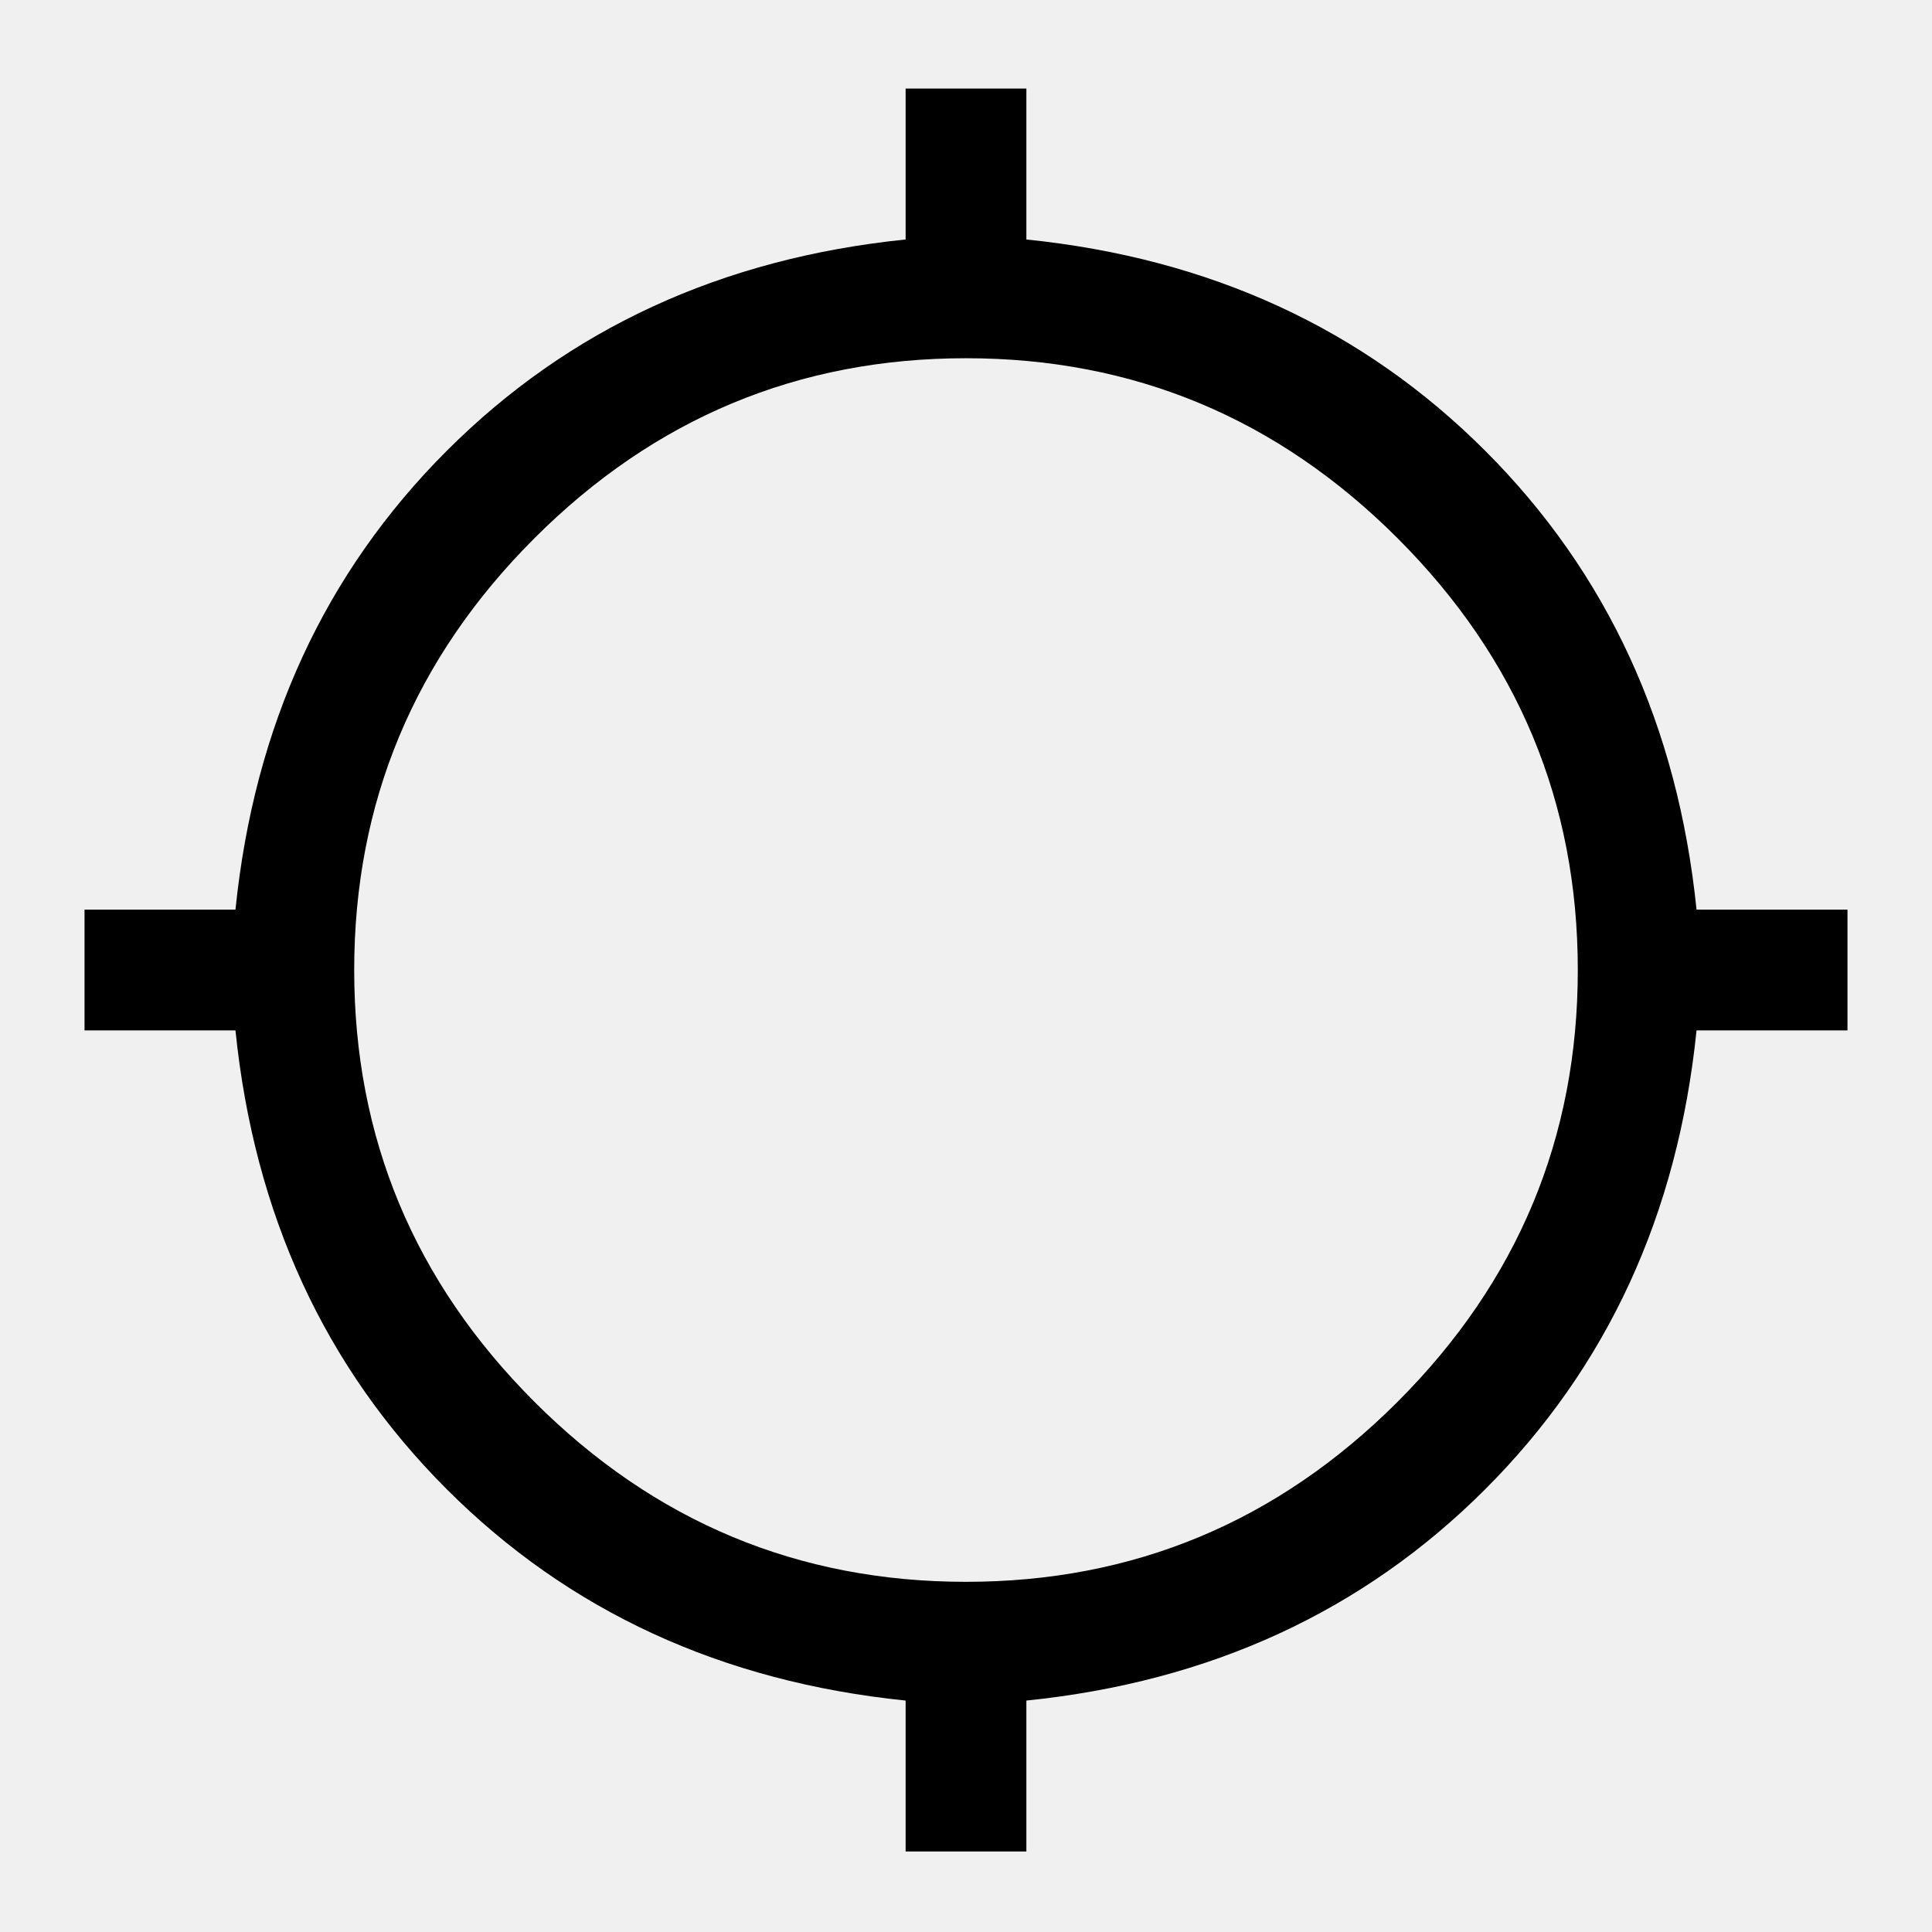
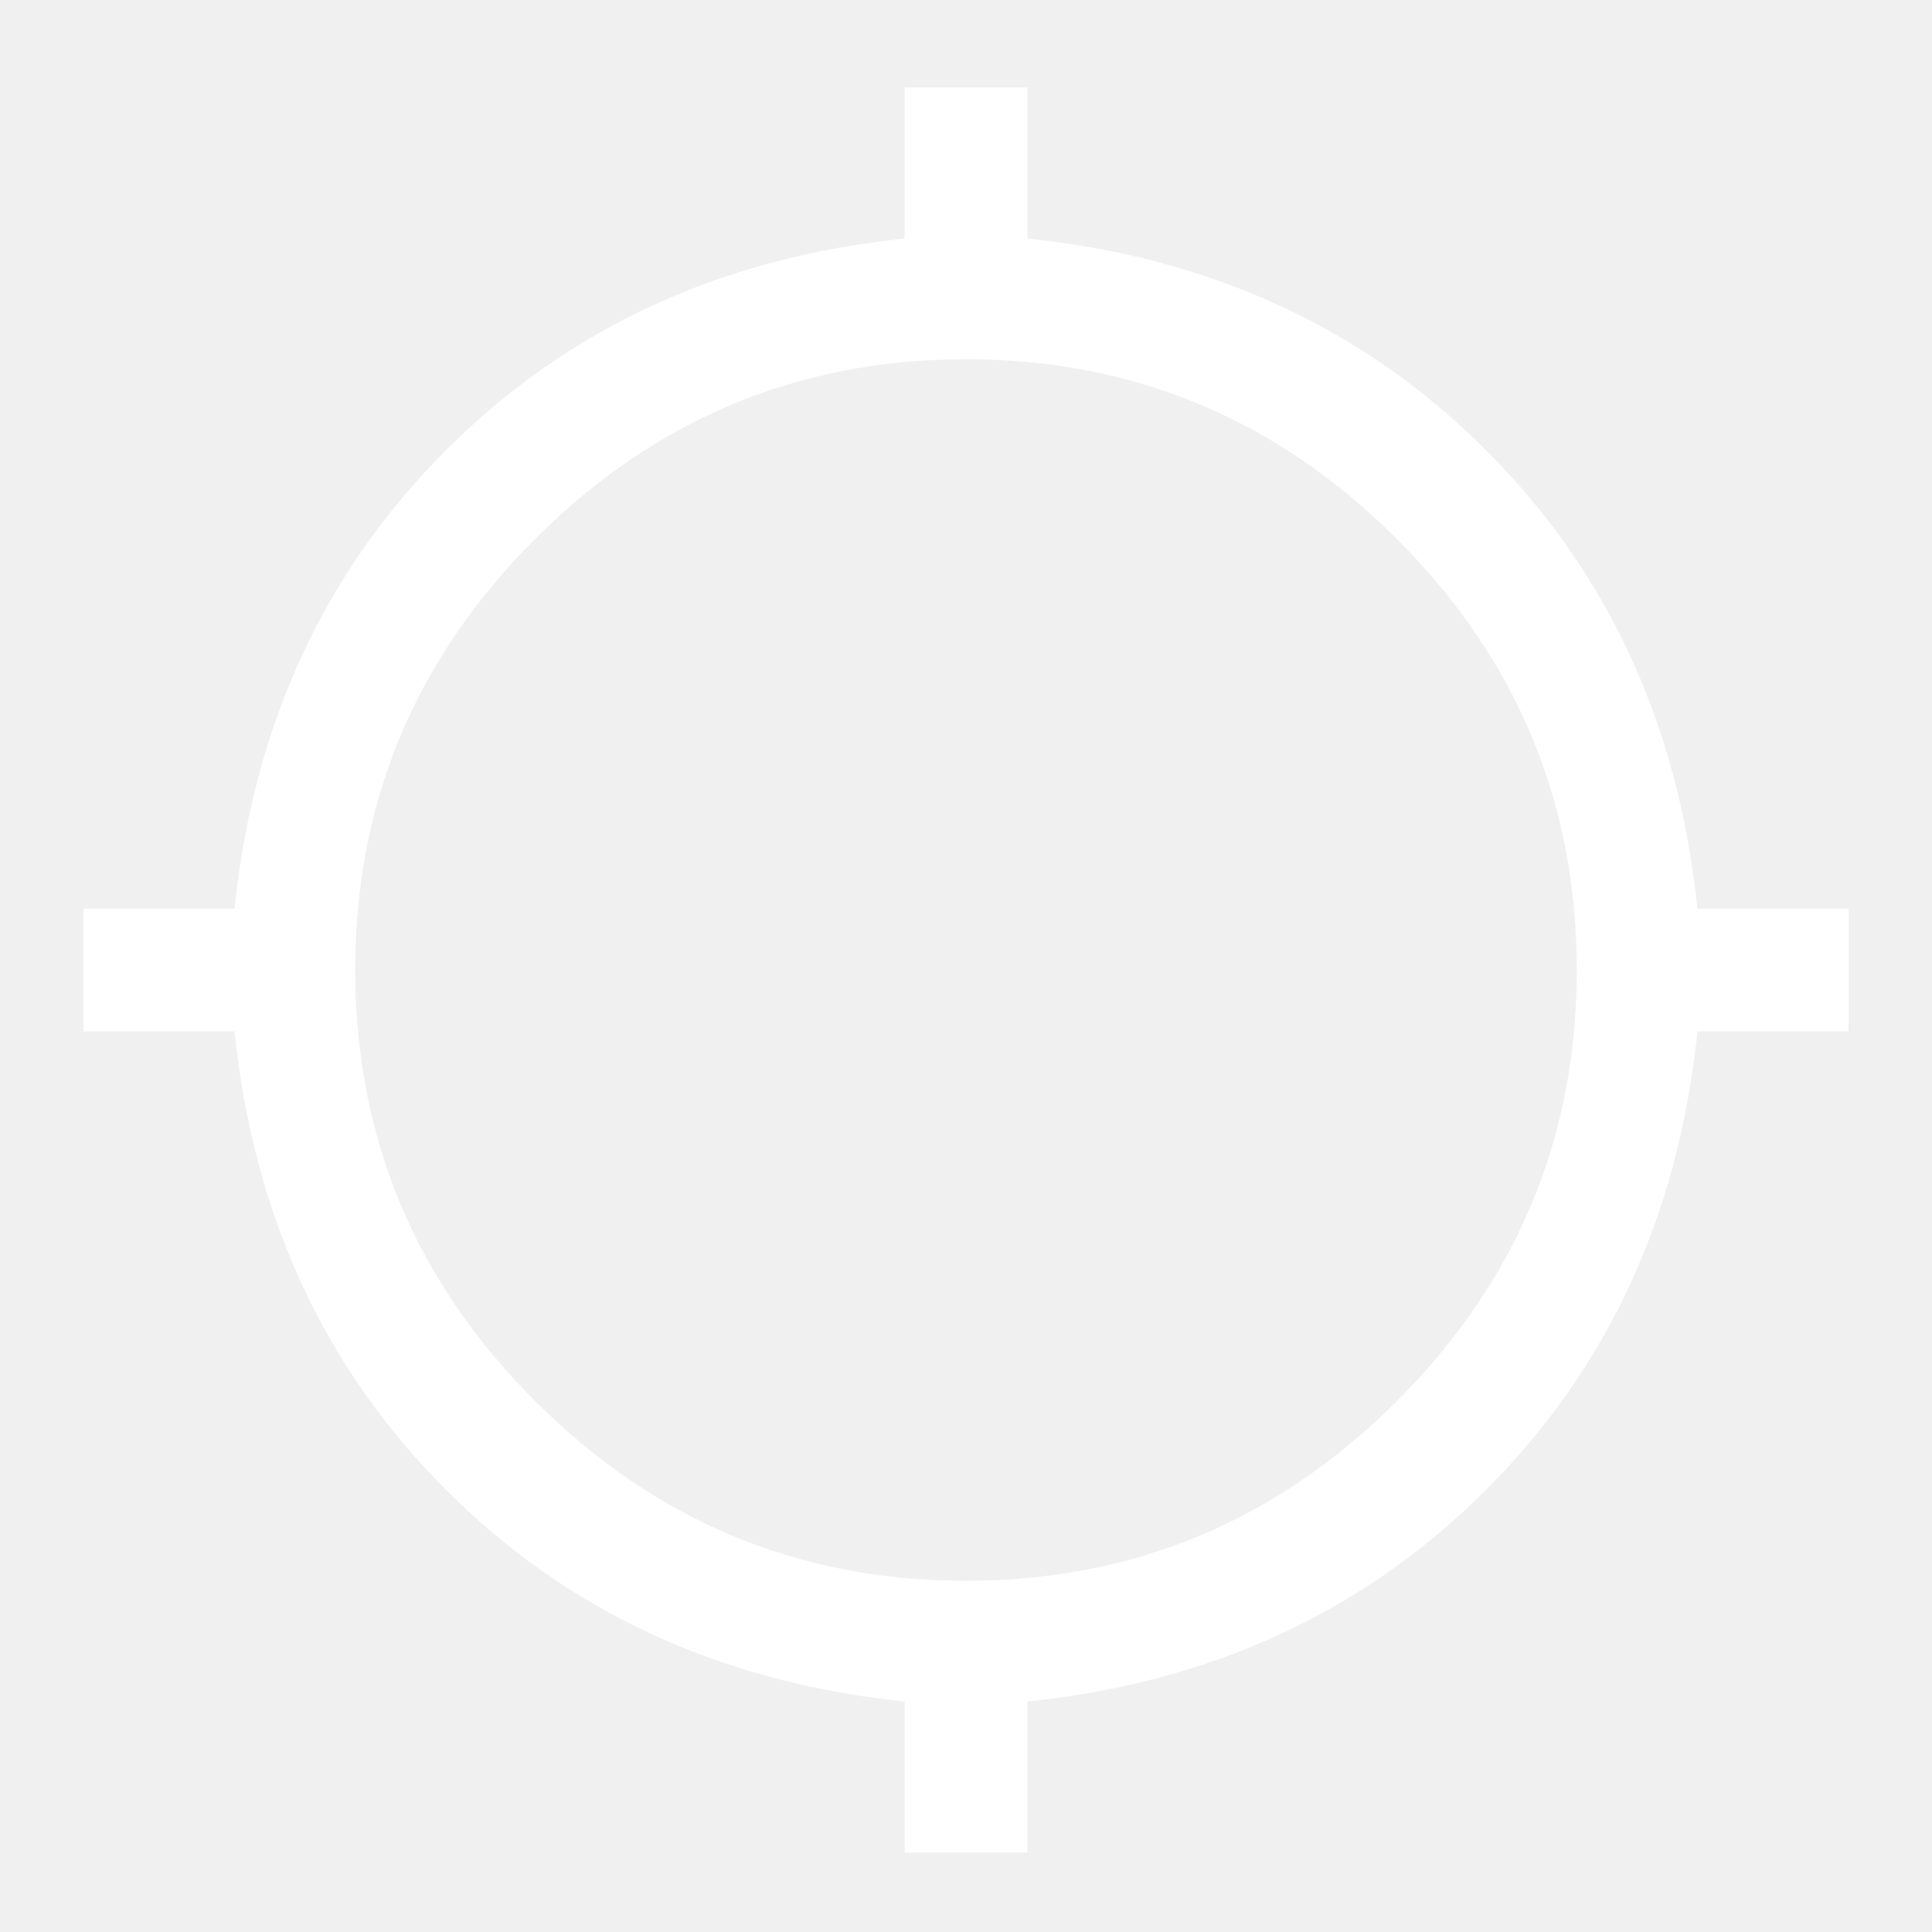
<svg xmlns="http://www.w3.org/2000/svg" height="48" viewBox="0 -960 960 960" width="48">
-   <path d="M450-40v-75q-137-14-228-105T117-448H42v-60h75q14-137 105-228t228-105v-75h60v75q137 14 228 105t105 228h75v60h-75q-14 137-105 228T510-115v75h-60Zm30-134q125 0 214.5-89.5T784-478q0-125-89.5-214.5T480-782q-125 0-214.5 89.5T176-478q0 125 89.5 214.5T480-174Z" />
+   <path d="M450-40v-75q-137-14-228-105T117-448H42v-60h75q14-137 105-228t228-105v-75h60v75q137 14 228 105t105 228h75v60h-75q-14 137-105 228T510-115v75h-60Zm30-134q125 0 214.5-89.5T784-478q0-125-89.5-214.5T480-782q-125 0-214.5 89.5T176-478q0 125 89.5 214.5T480-174Z" fill="white" stroke="white" />
</svg>
